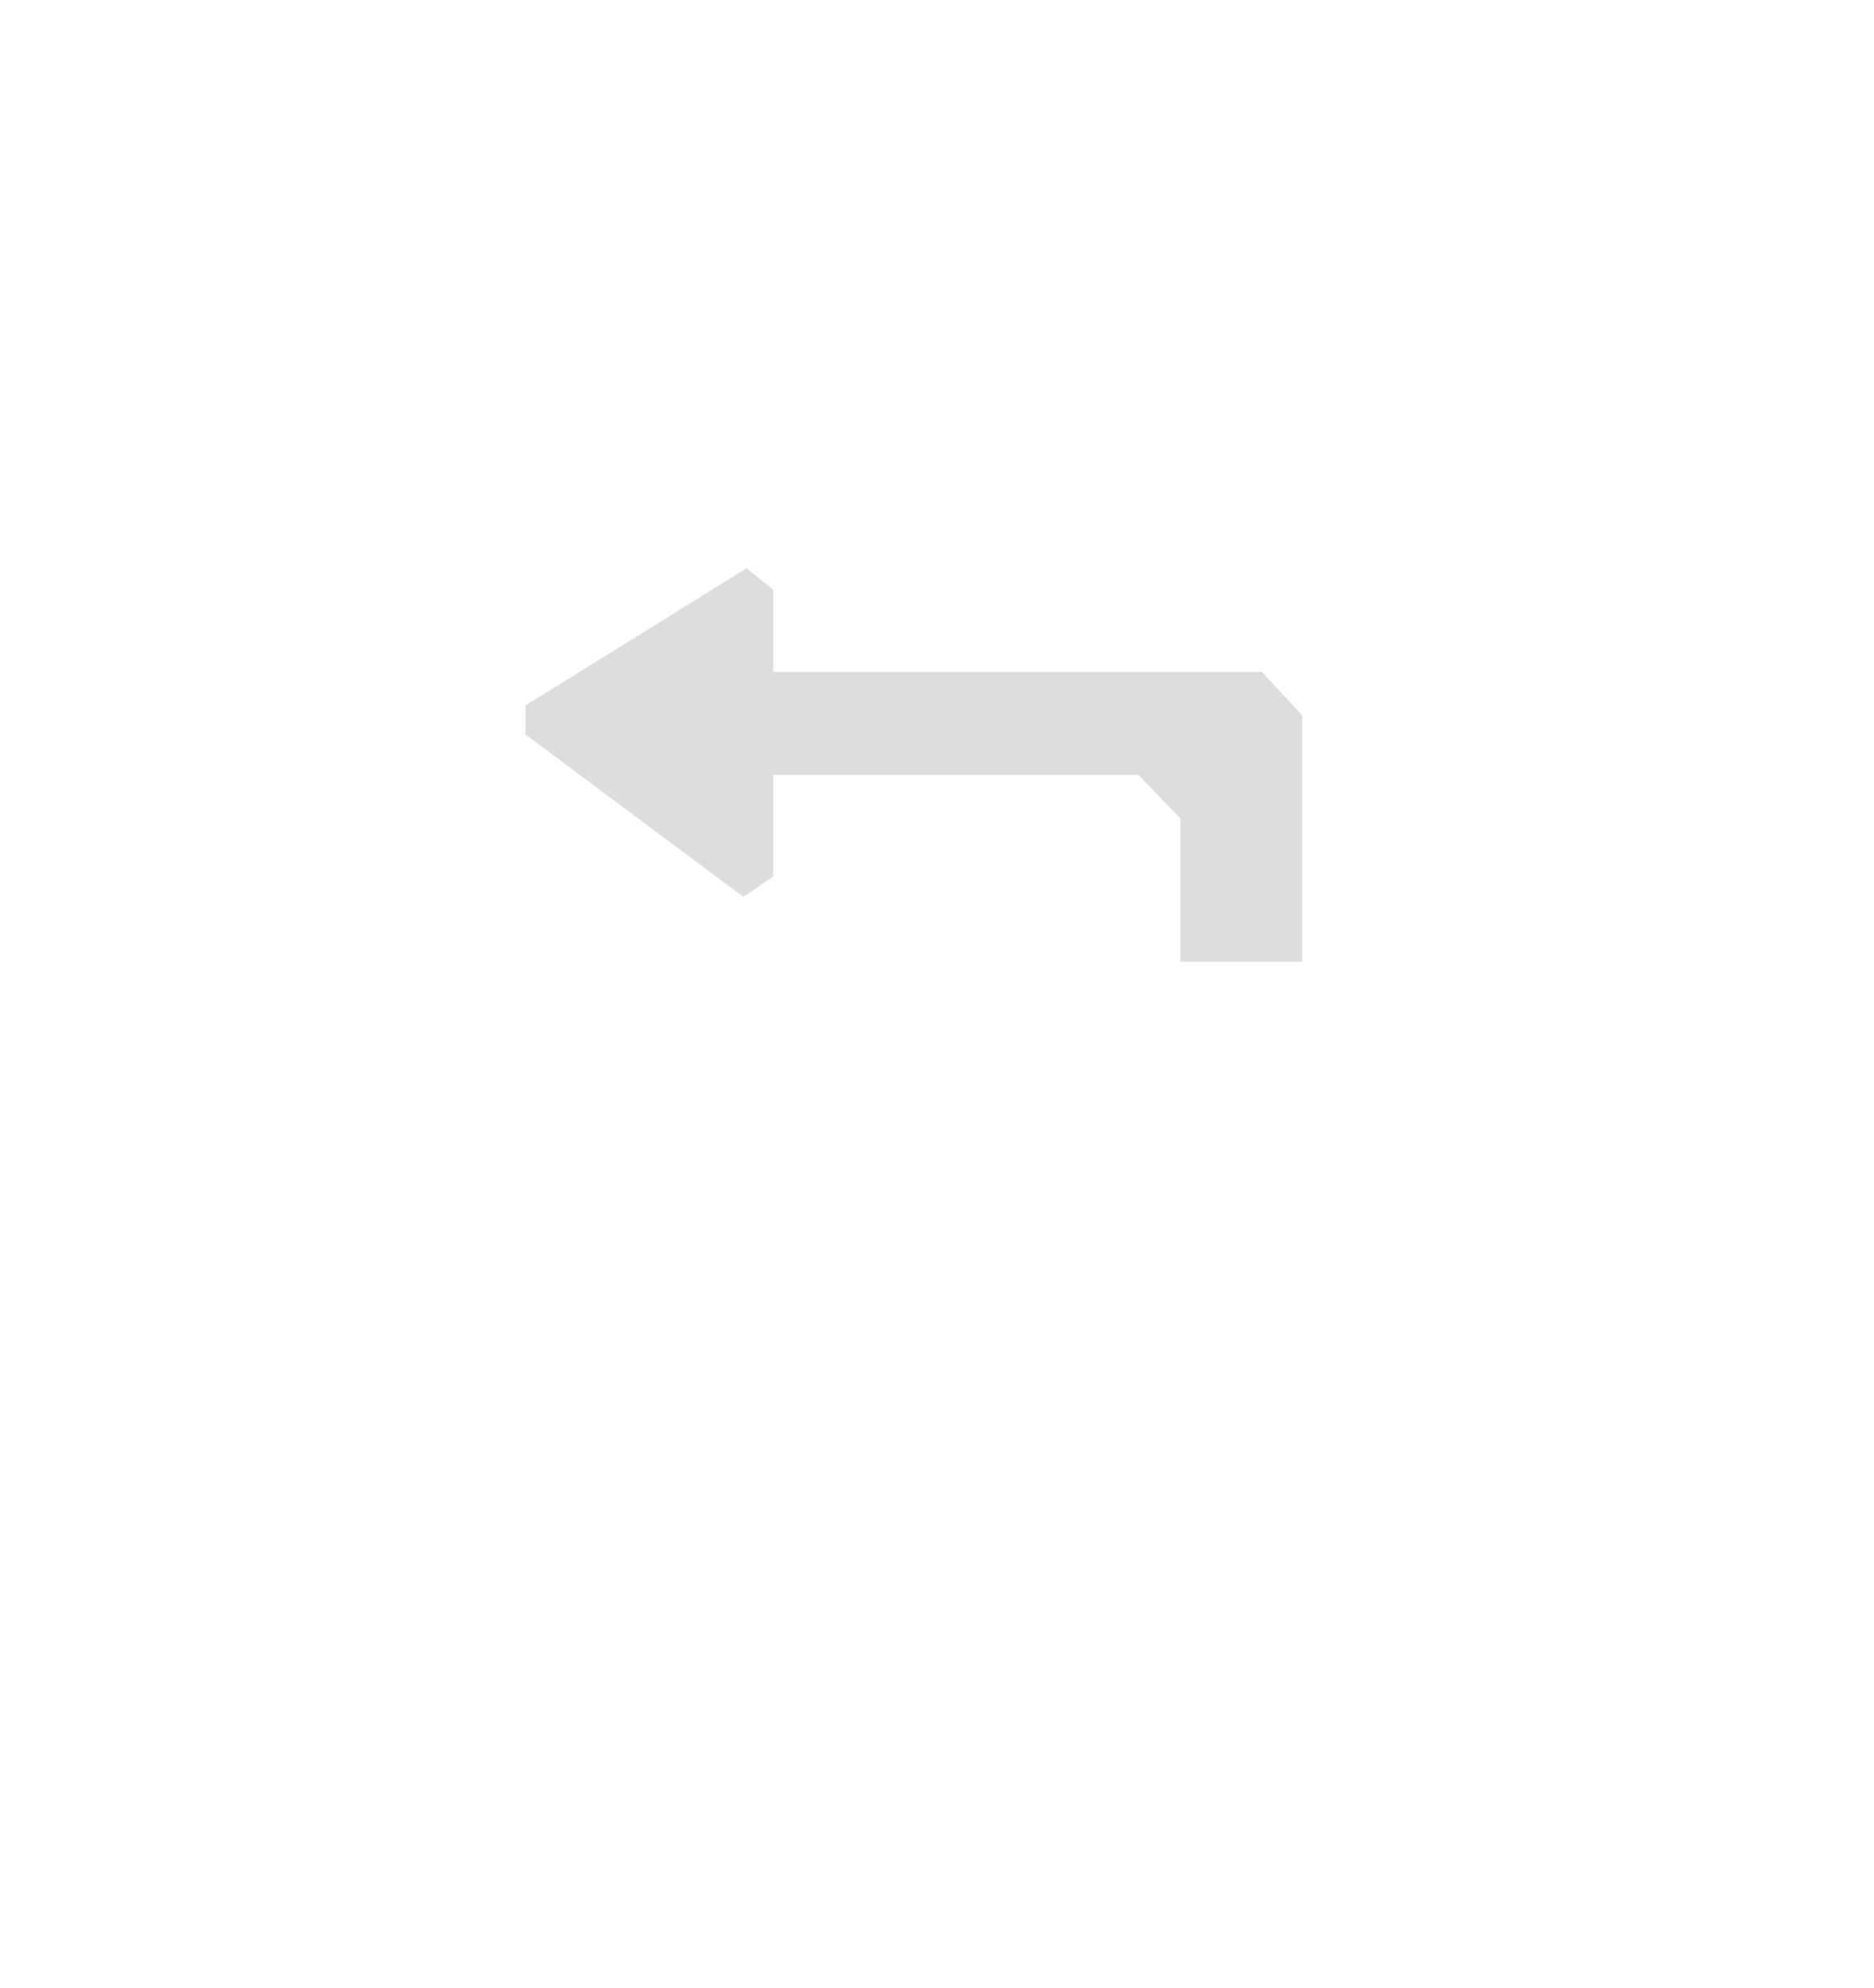
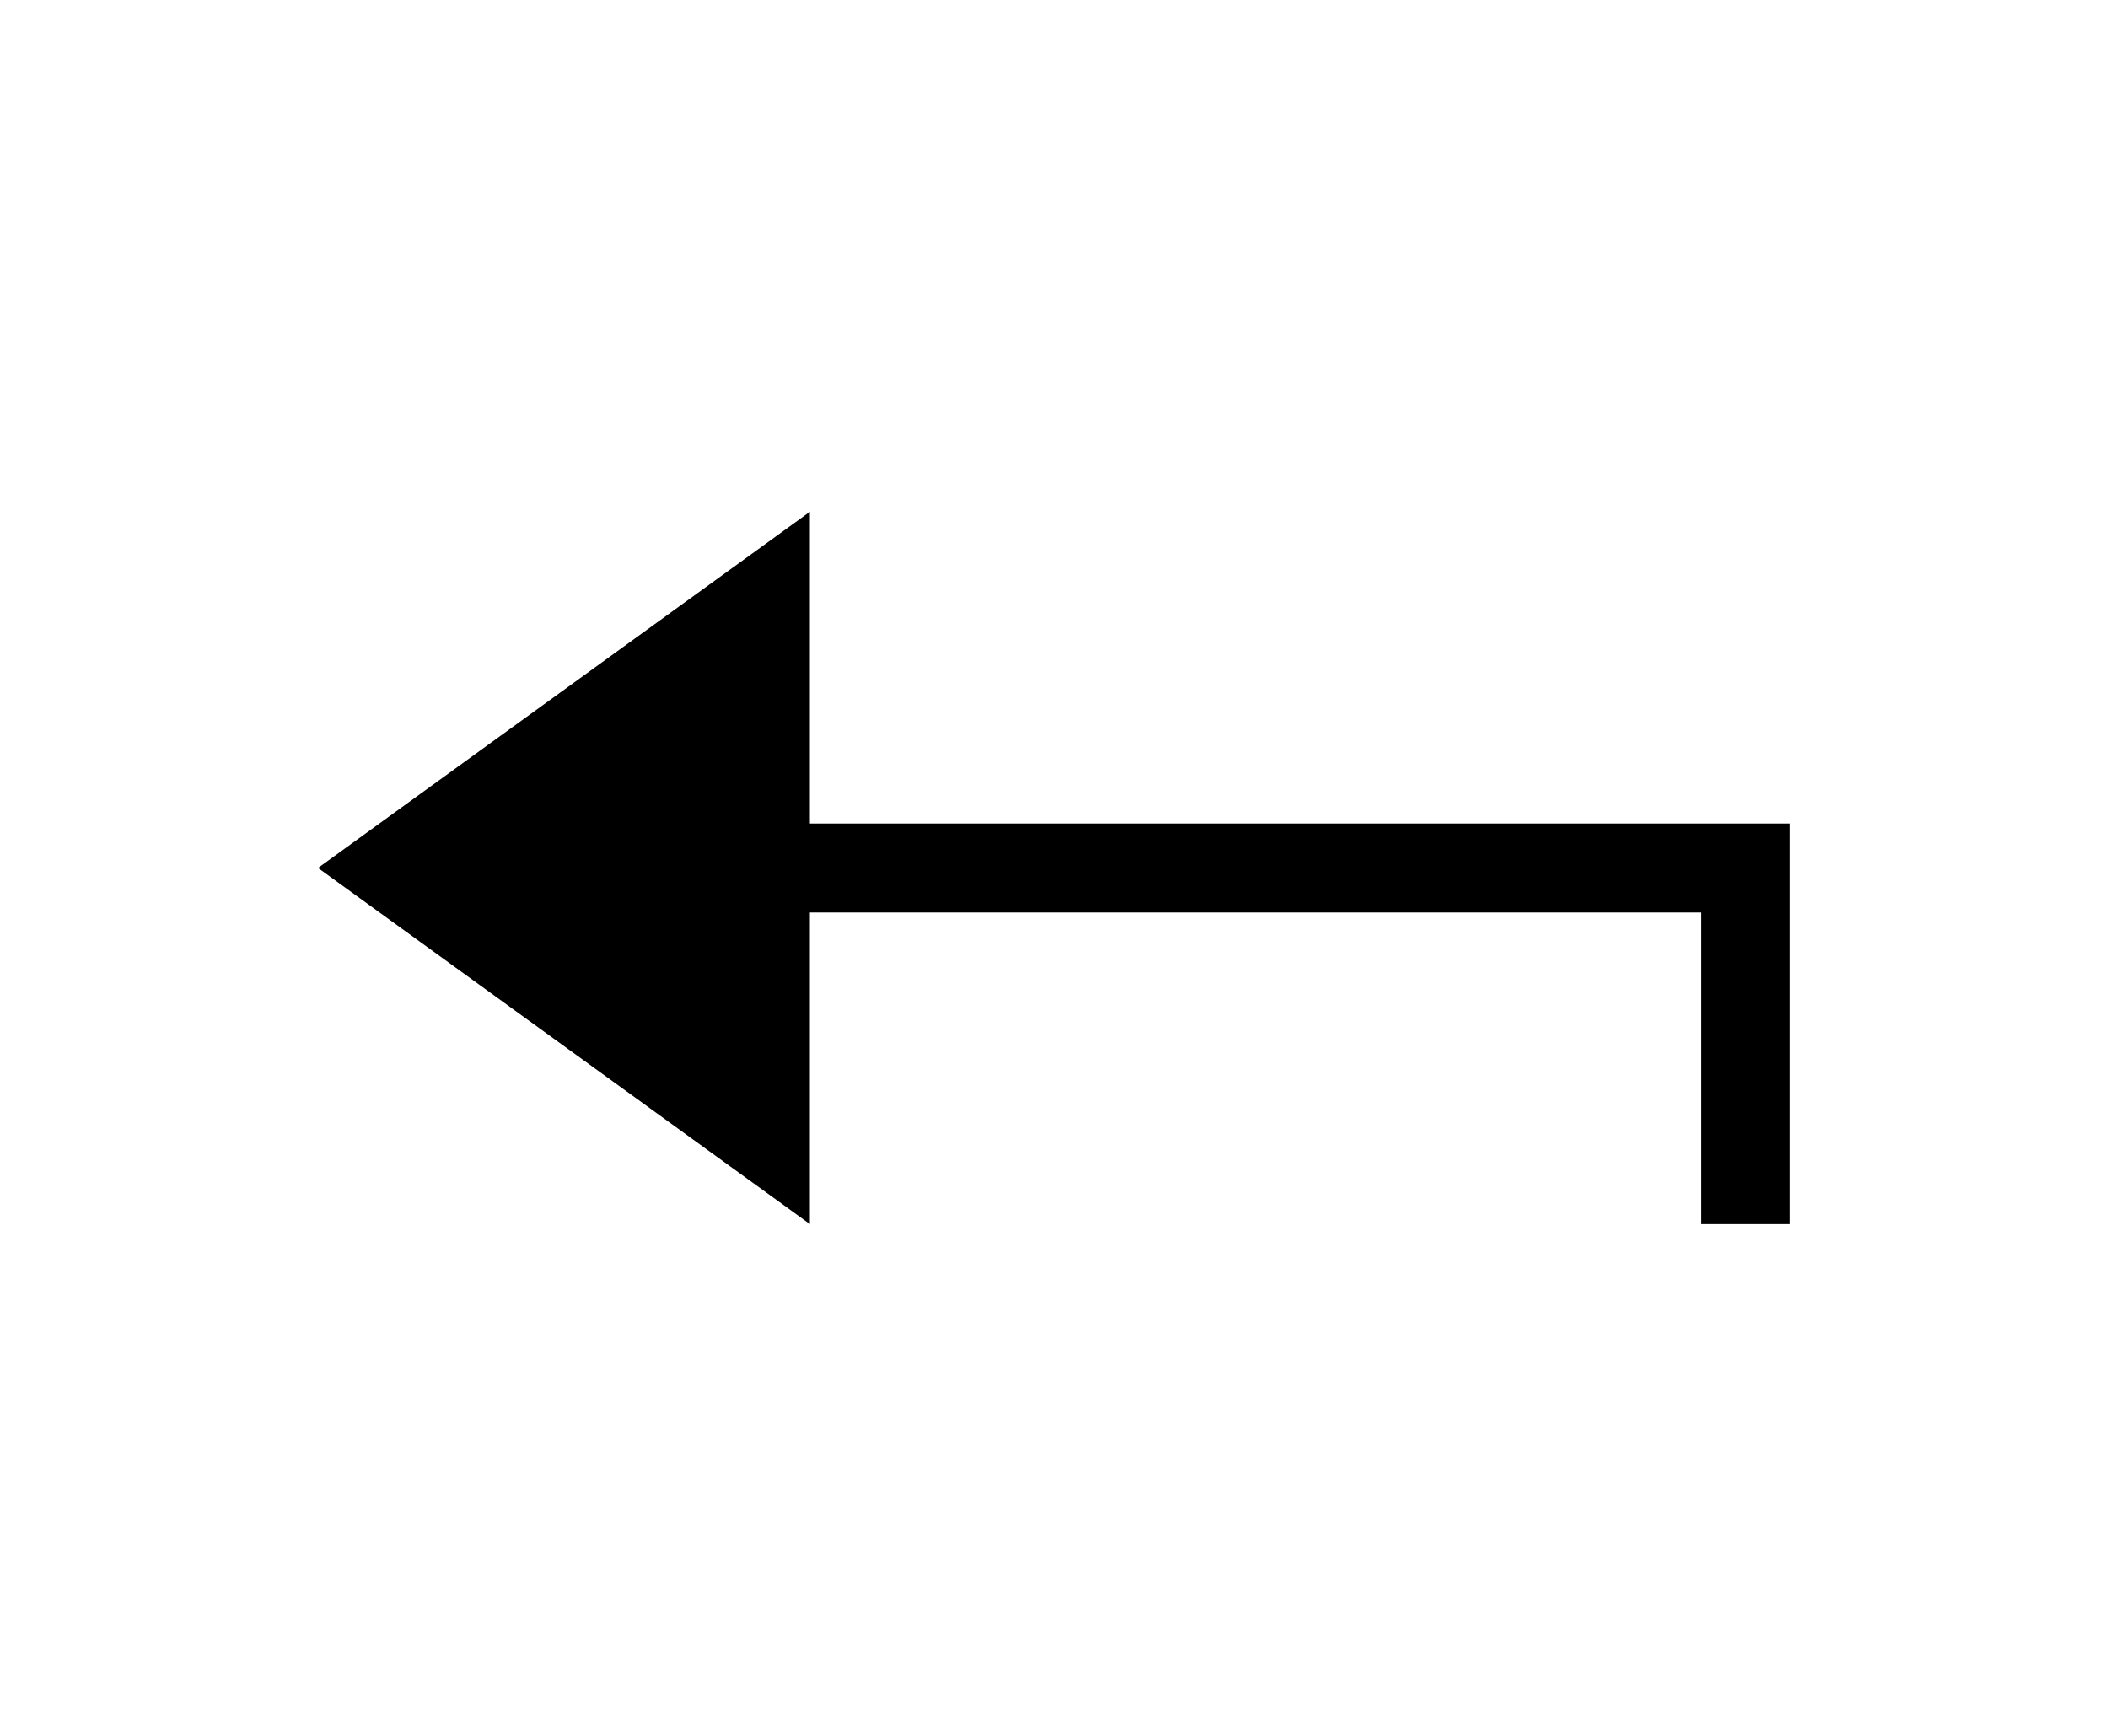
- <svg xmlns="http://www.w3.org/2000/svg" version="1.1" id="twelvekeys_x5F__x5F_function_x5F__x5F_undo_x5F__x5F_icon" x="0px" y="0px" width="82px" height="87px" viewBox="0 0 82 87" style="enable-background:new 0 0 82 87;" xml:space="preserve">
-   <polygon id="style-keyicon-function_5_" style="fill:#DDDDDD;" points="51.661,42.086 51.661,35.813 49.827,33.912 33.844,33.912   33.844,38.35 32.542,39.251 23,32.143 23,30.875 32.676,24.869 33.844,25.803 33.844,29.407 55.232,29.407 57,31.309 57,42.086 " />
-   <g id="style-keyicon-function">
-     <path style="fill:#DDDDDD;" d="" />
-     <path style="fill:#DDDDDD;" d="" />
+ <svg xmlns="http://www.w3.org/2000/svg" version="1.1" width="68" height="56">
+   <g fill="#000" transform="matrix(0.753656,0,0,-0.753656,54.8647,39.4899)">
+     <path id="style-keyicon-twelvekeys-function" fill-rule="nonzero" fill="#000" d="m0,0,0,13.337-38.133,0,0-13.337-21.053,15.245,21.053,15.246,0-13.345,41.95,0v-17.146h-3.817z" />
  </g>
</svg>
